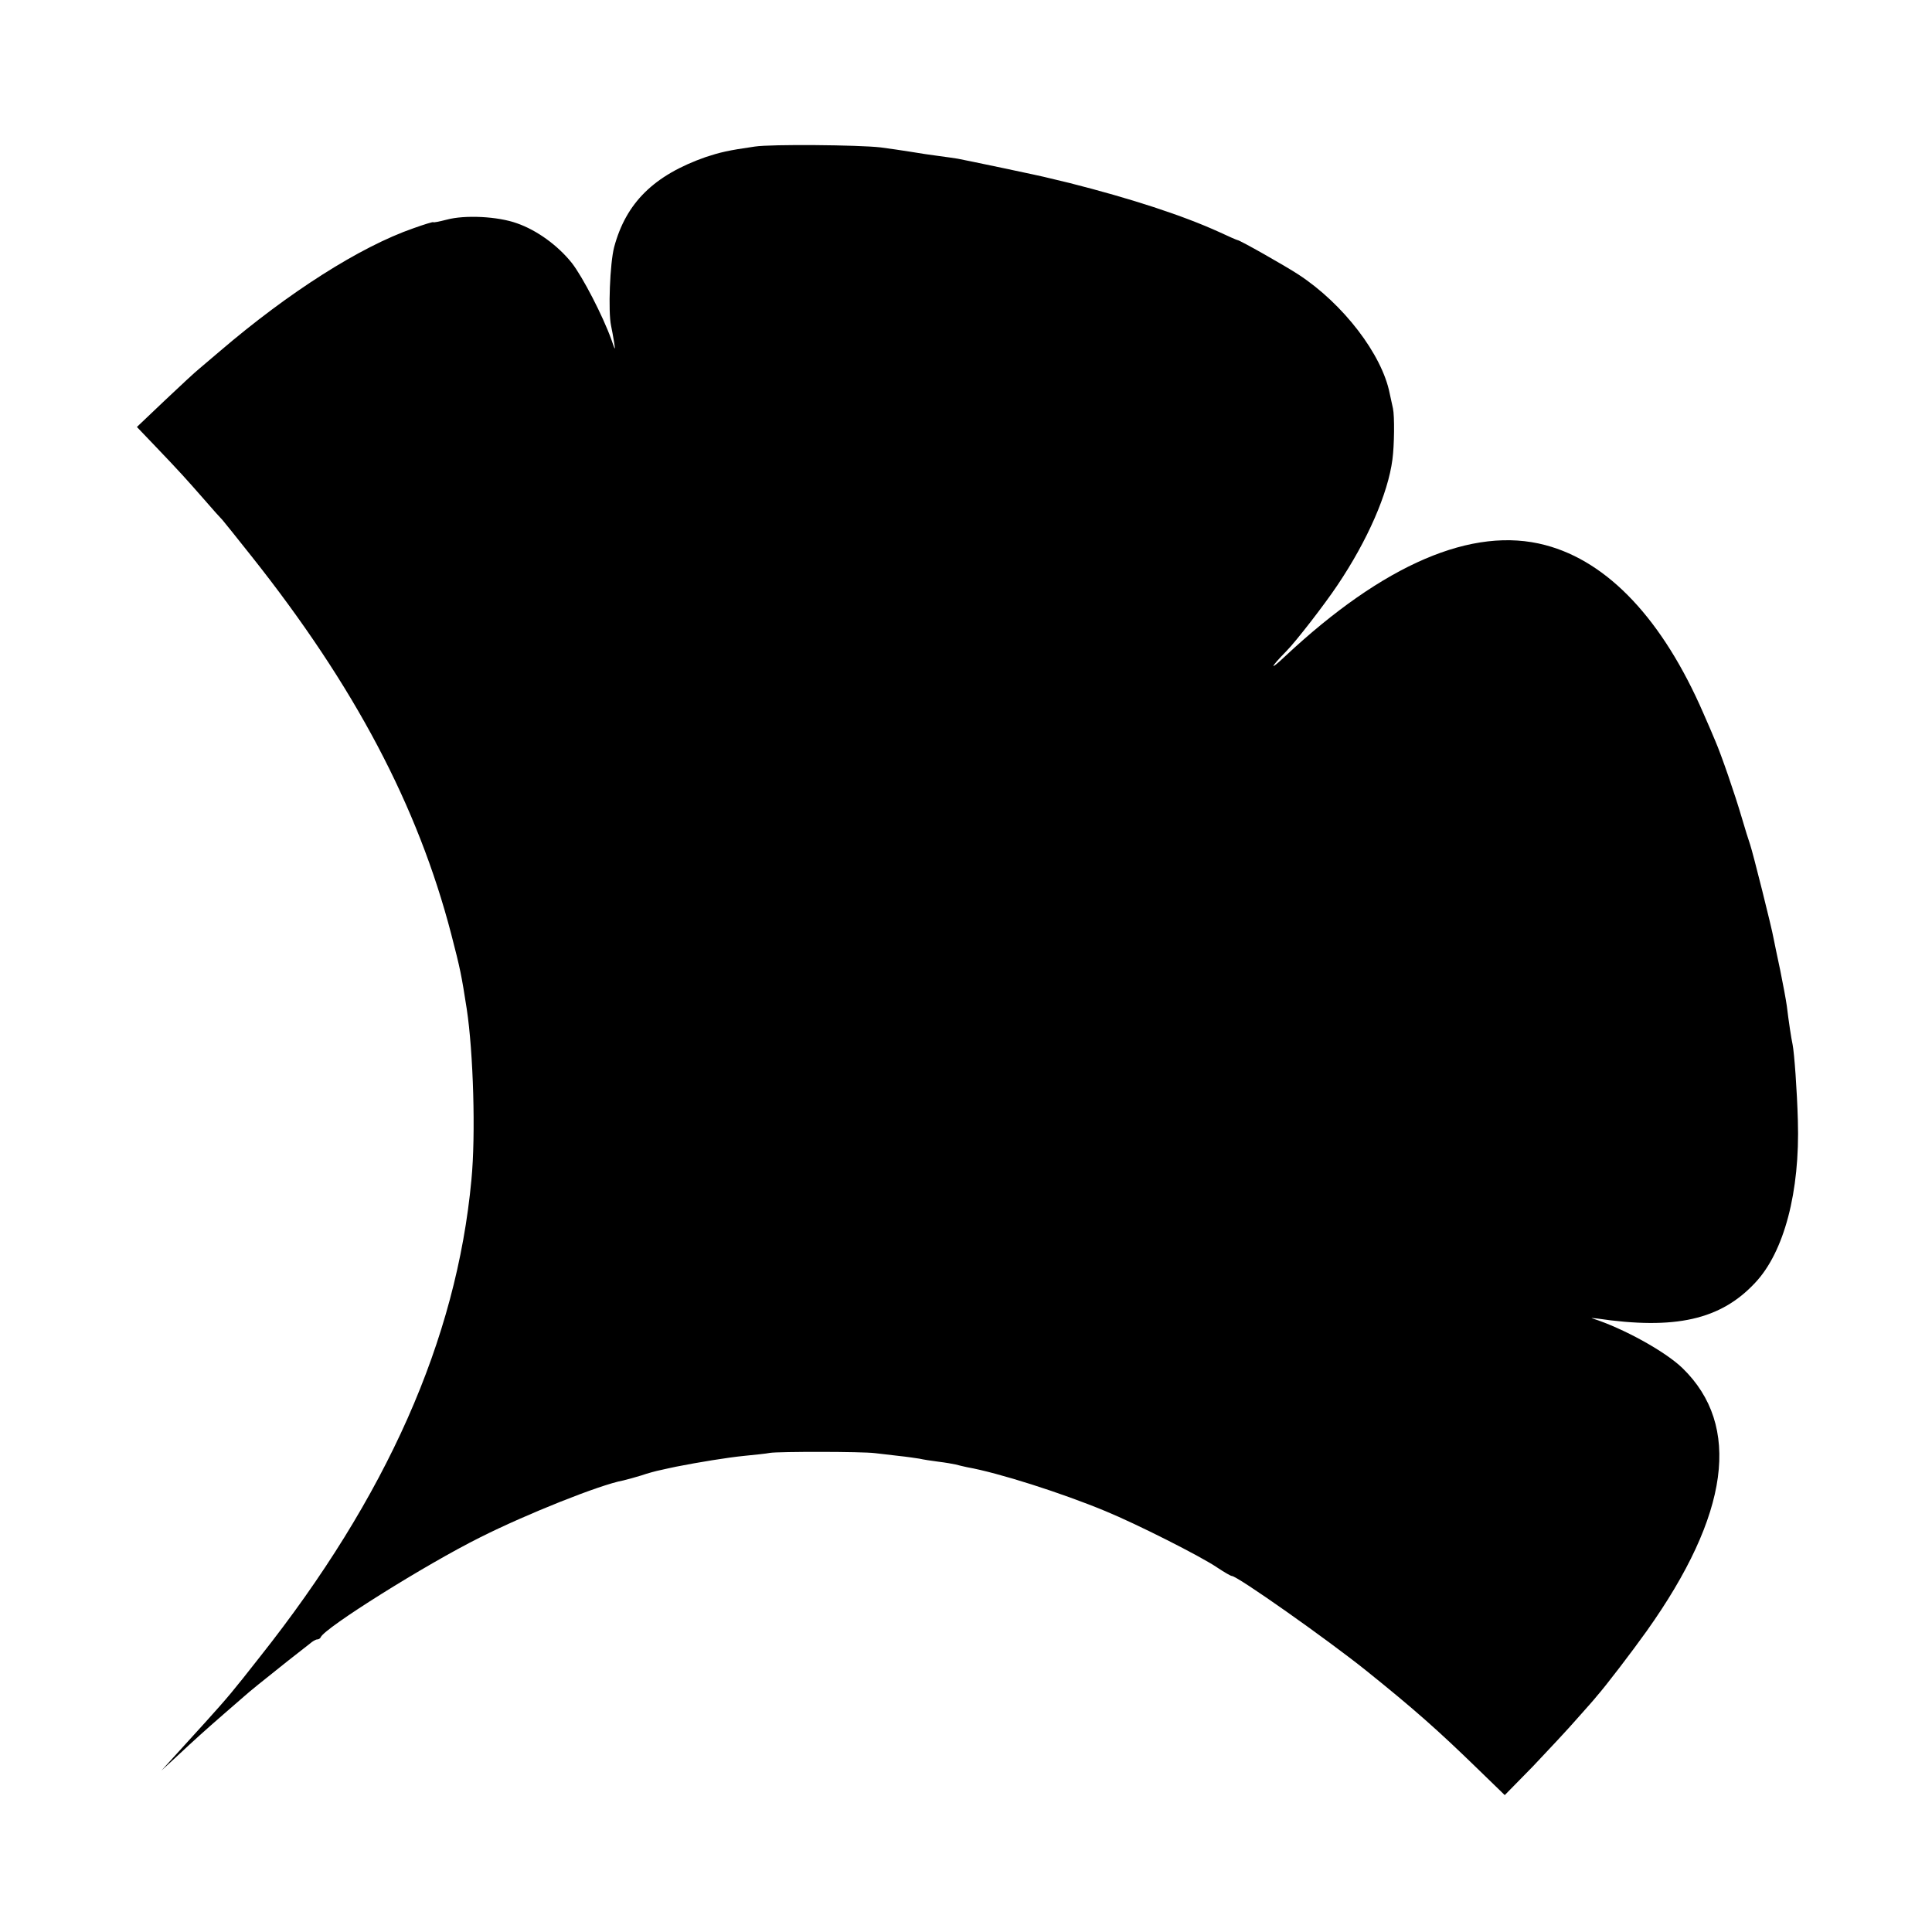
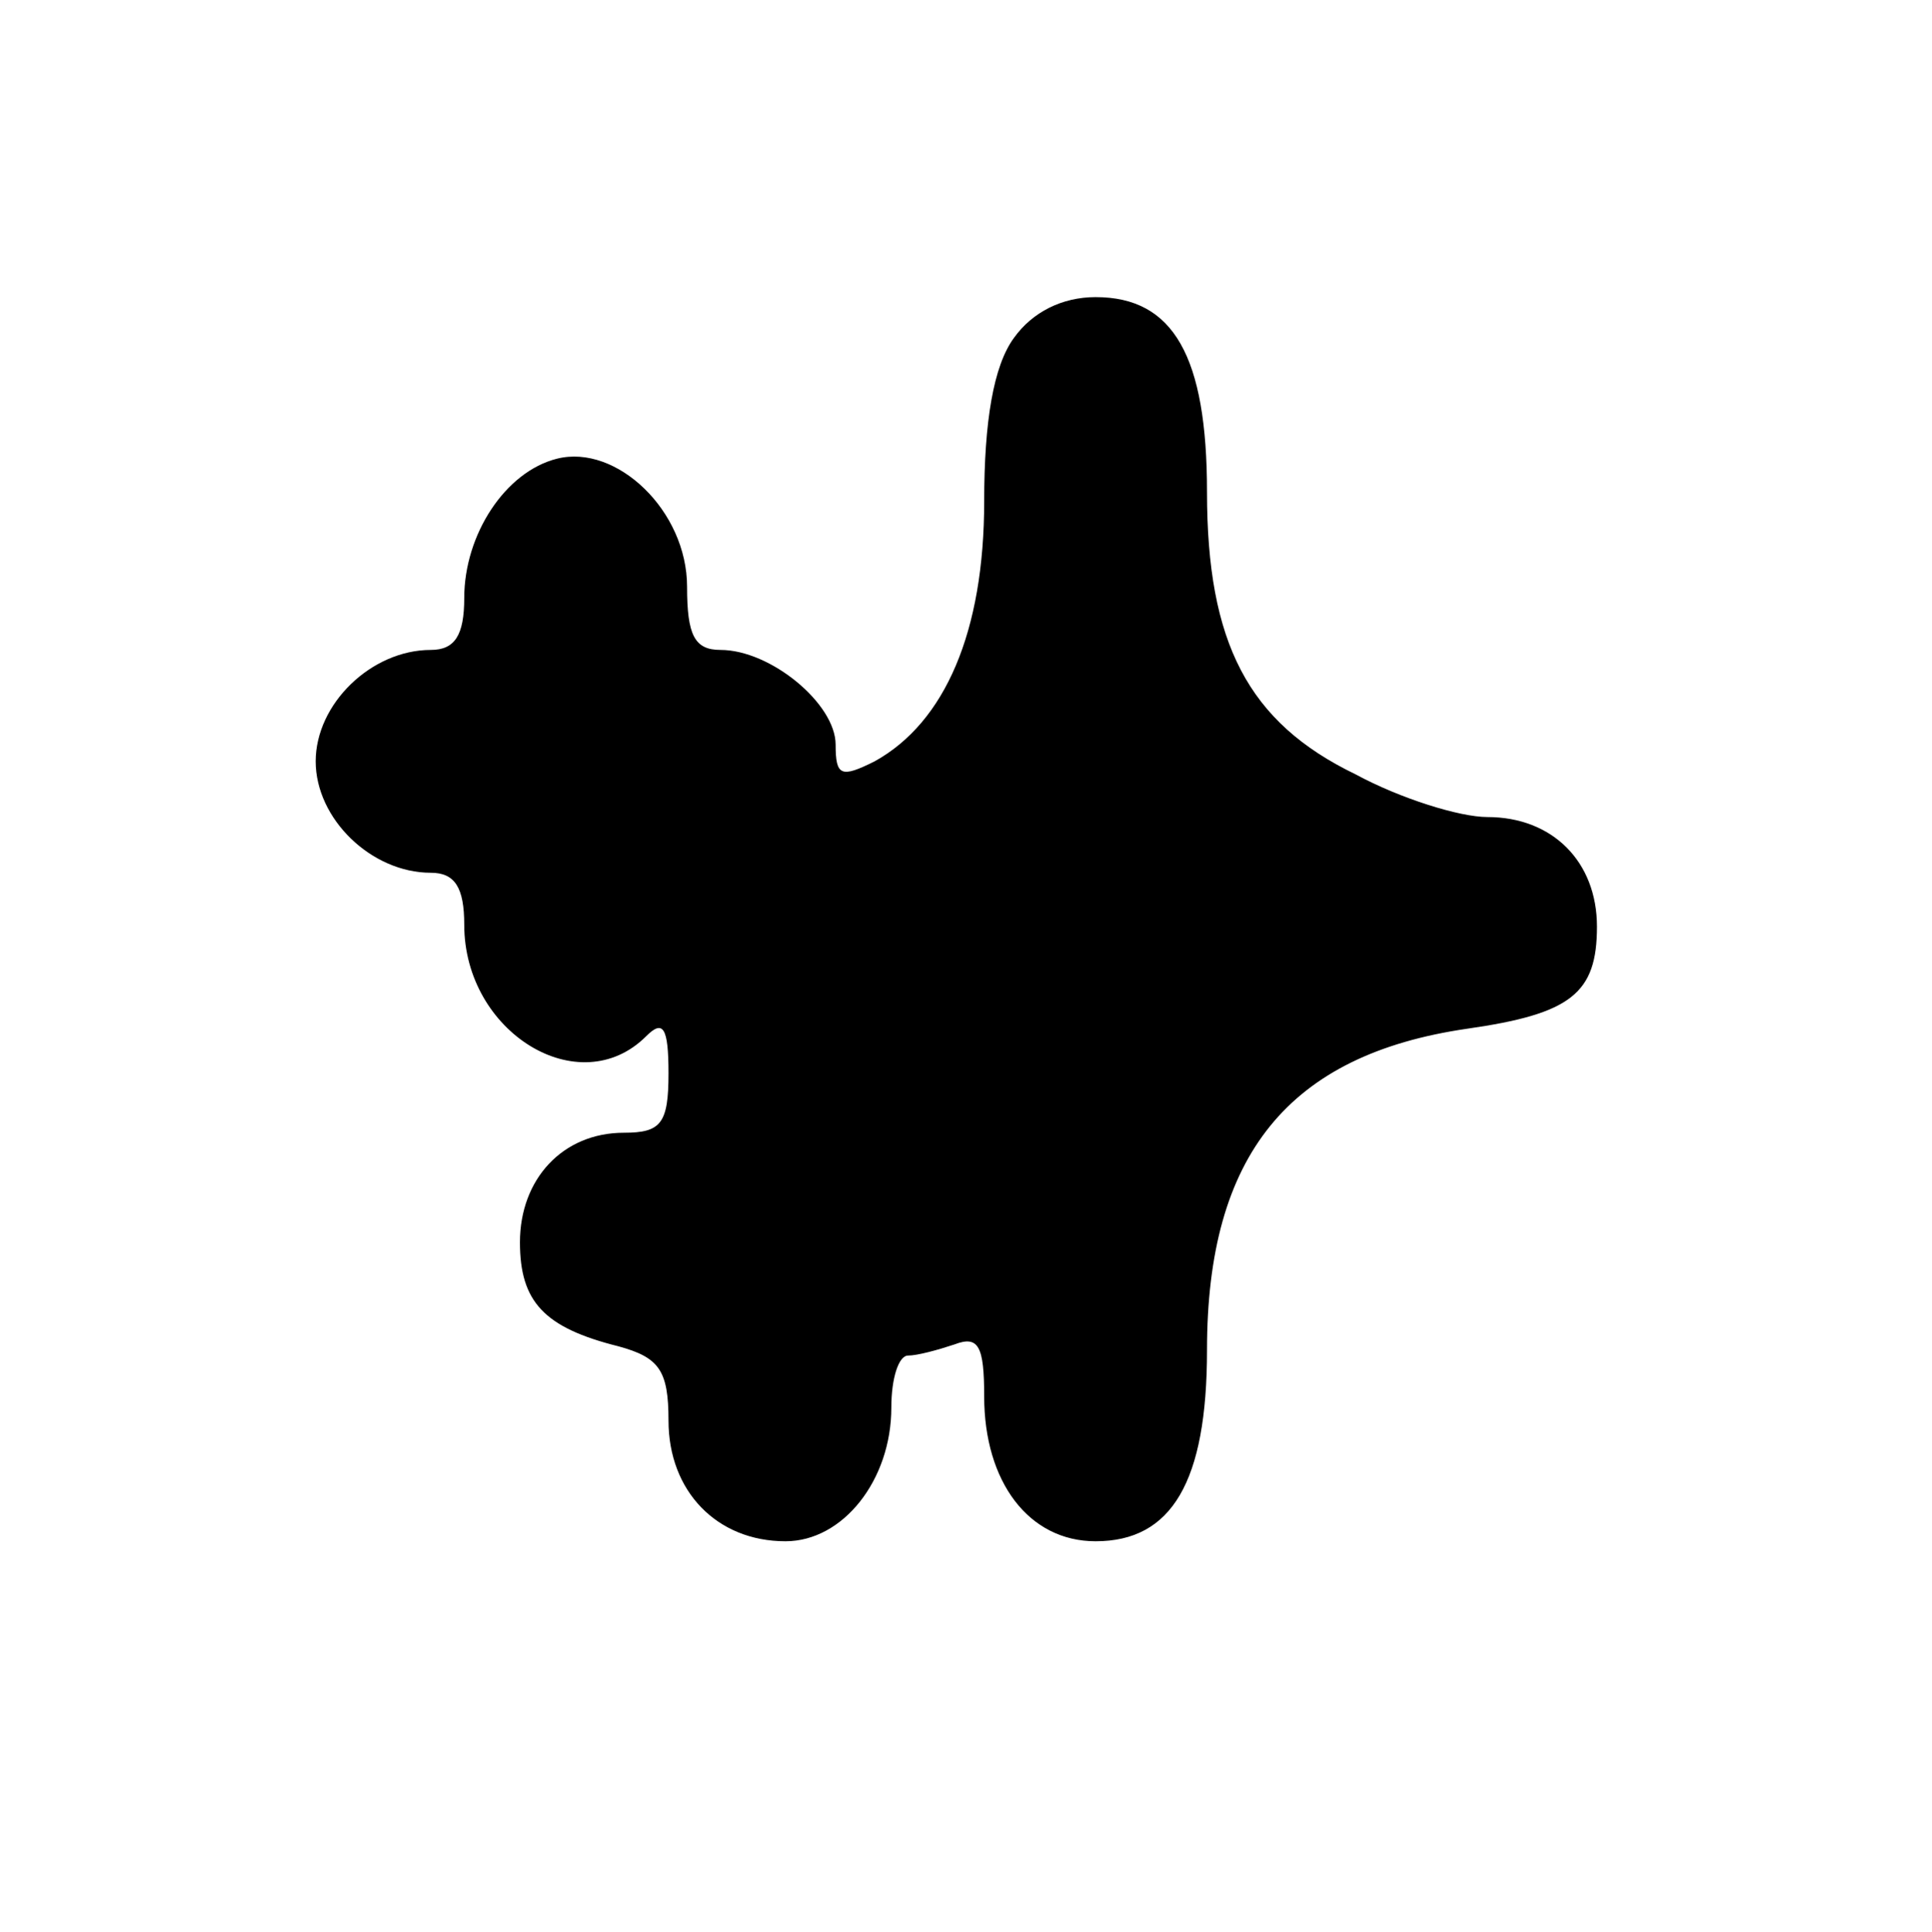
- <svg xmlns="http://www.w3.org/2000/svg" version="1.0" width="700pt" height="700pt" viewBox="0 0 700 700" preserveAspectRatio="xMidYMid meet">
-   <g transform="translate(0,700) scale(0.1,-0.1)" fill="#000000" stroke="none">
-     <path d="M2735 6469 c-98 -14 -126 -21 -178 -38 -188 -66 -289 -166 -332 -327 -15 -58 -22 -232 -11 -284 3 -14 8 -41 11 -60 5 -32 4 -31 -10 10 -31 86 -104 227 -143 277 -51 64 -127 119 -199 144 -69 25 -189 31 -255 13 -27 -7 -48 -11 -48 -9 0 2 -33 -8 -72 -22 -193 -67 -452 -232 -702 -446 -27 -23 -60 -51 -73 -62 -14 -11 -70 -63 -126 -116 l-101 -96 66 -69 c90 -94 114 -121 178 -194 30 -35 60 -68 66 -74 5 -6 53 -65 105 -131 374 -471 603 -905 724 -1370 33 -127 37 -148 56 -270 24 -157 33 -457 17 -620 -54 -579 -307 -1149 -767 -1729 -98 -125 -114 -144 -196 -235 -54 -59 -60 -66 -120 -132 l-40 -44 50 46 c76 71 104 96 175 158 36 31 70 61 76 66 14 13 72 60 154 125 36 28 73 57 83 65 9 8 21 15 26 15 5 0 11 3 13 8 14 34 381 264 578 362 167 84 435 191 518 206 13 3 42 11 65 18 23 8 56 17 72 20 17 4 41 9 55 12 81 16 185 33 245 39 39 4 81 8 95 11 32 5 334 5 380 -1 19 -2 58 -7 86 -10 29 -3 62 -8 75 -10 13 -3 44 -8 69 -11 25 -3 53 -8 62 -10 10 -3 29 -7 42 -10 113 -20 342 -93 501 -159 112 -46 346 -164 406 -205 24 -16 48 -30 52 -30 20 0 346 -230 487 -343 173 -139 259 -215 403 -355 l99 -96 102 104 c55 58 128 136 161 174 33 37 65 73 70 80 32 36 129 163 181 236 301 423 344 745 130 953 -63 61 -216 145 -326 180 -8 2 -1 2 15 0 284 -42 449 -5 574 129 105 111 163 330 155 588 -3 110 -13 245 -19 275 -5 23 -14 82 -21 140 -3 22 -14 81 -24 130 -11 50 -21 101 -24 115 -6 36 -75 311 -85 340 -5 14 -19 59 -31 100 -24 82 -74 227 -95 275 -7 17 -26 62 -43 100 -147 339 -345 550 -573 610 -263 70 -586 -69 -944 -404 -57 -54 -54 -41 5 19 35 35 140 171 186 240 109 162 183 332 199 455 7 51 8 158 2 185 -2 8 -7 33 -12 55 -28 141 -168 324 -330 430 -47 31 -213 125 -221 125 -2 0 -32 13 -66 29 -134 61 -322 122 -543 178 -33 8 -67 16 -75 18 -25 7 -303 65 -330 70 -14 2 -45 7 -70 10 -25 3 -70 10 -100 15 -30 5 -80 12 -110 16 -79 9 -396 12 -455 3z" />
+ <svg xmlns="http://www.w3.org/2000/svg" version="1.0" width="104pt" height="104pt" viewBox="0 0 104 104" preserveAspectRatio="xMidYMid meet">
+   <g transform="translate(0,104) scale(0.1,-0.1)" fill="#000000" stroke="none">
+     <path d="M546 858 c-11 -15 -16 -45 -16 -88 0 -70 -21 -119 -59 -140 -18 -9 -21 -8 -21 9 0 22 -35 51 -62 51 -14 0 -18 8 -18 34 0 41 -38 77 -70 69 -28 -7 -50 -41 -50 -75 0 -20 -5 -28 -18 -28 -32 0 -62 -29 -62 -60 0 -31 30 -60 62 -60 13 0 18 -8 18 -28 0 -58 62 -96 98 -60 9 9 12 5 12 -20 0 -27 -4 -32 -24 -32 -33 0 -56 -25 -56 -59 0 -32 13 -46 53 -56 22 -6 27 -13 27 -40 0 -38 26 -65 63 -65 31 0 57 33 57 72 0 16 4 28 9 28 5 0 16 3 25 6 13 5 16 -1 16 -28 0 -46 24 -78 60 -78 41 0 60 32 60 103 0 105 44 159 140 173 56 8 70 19 70 55 0 35 -24 59 -59 59 -15 0 -47 10 -71 23 -58 28 -80 71 -80 152 0 73 -18 105 -60 105 -18 0 -34 -8 -44 -22z" />
  </g>
</svg>
